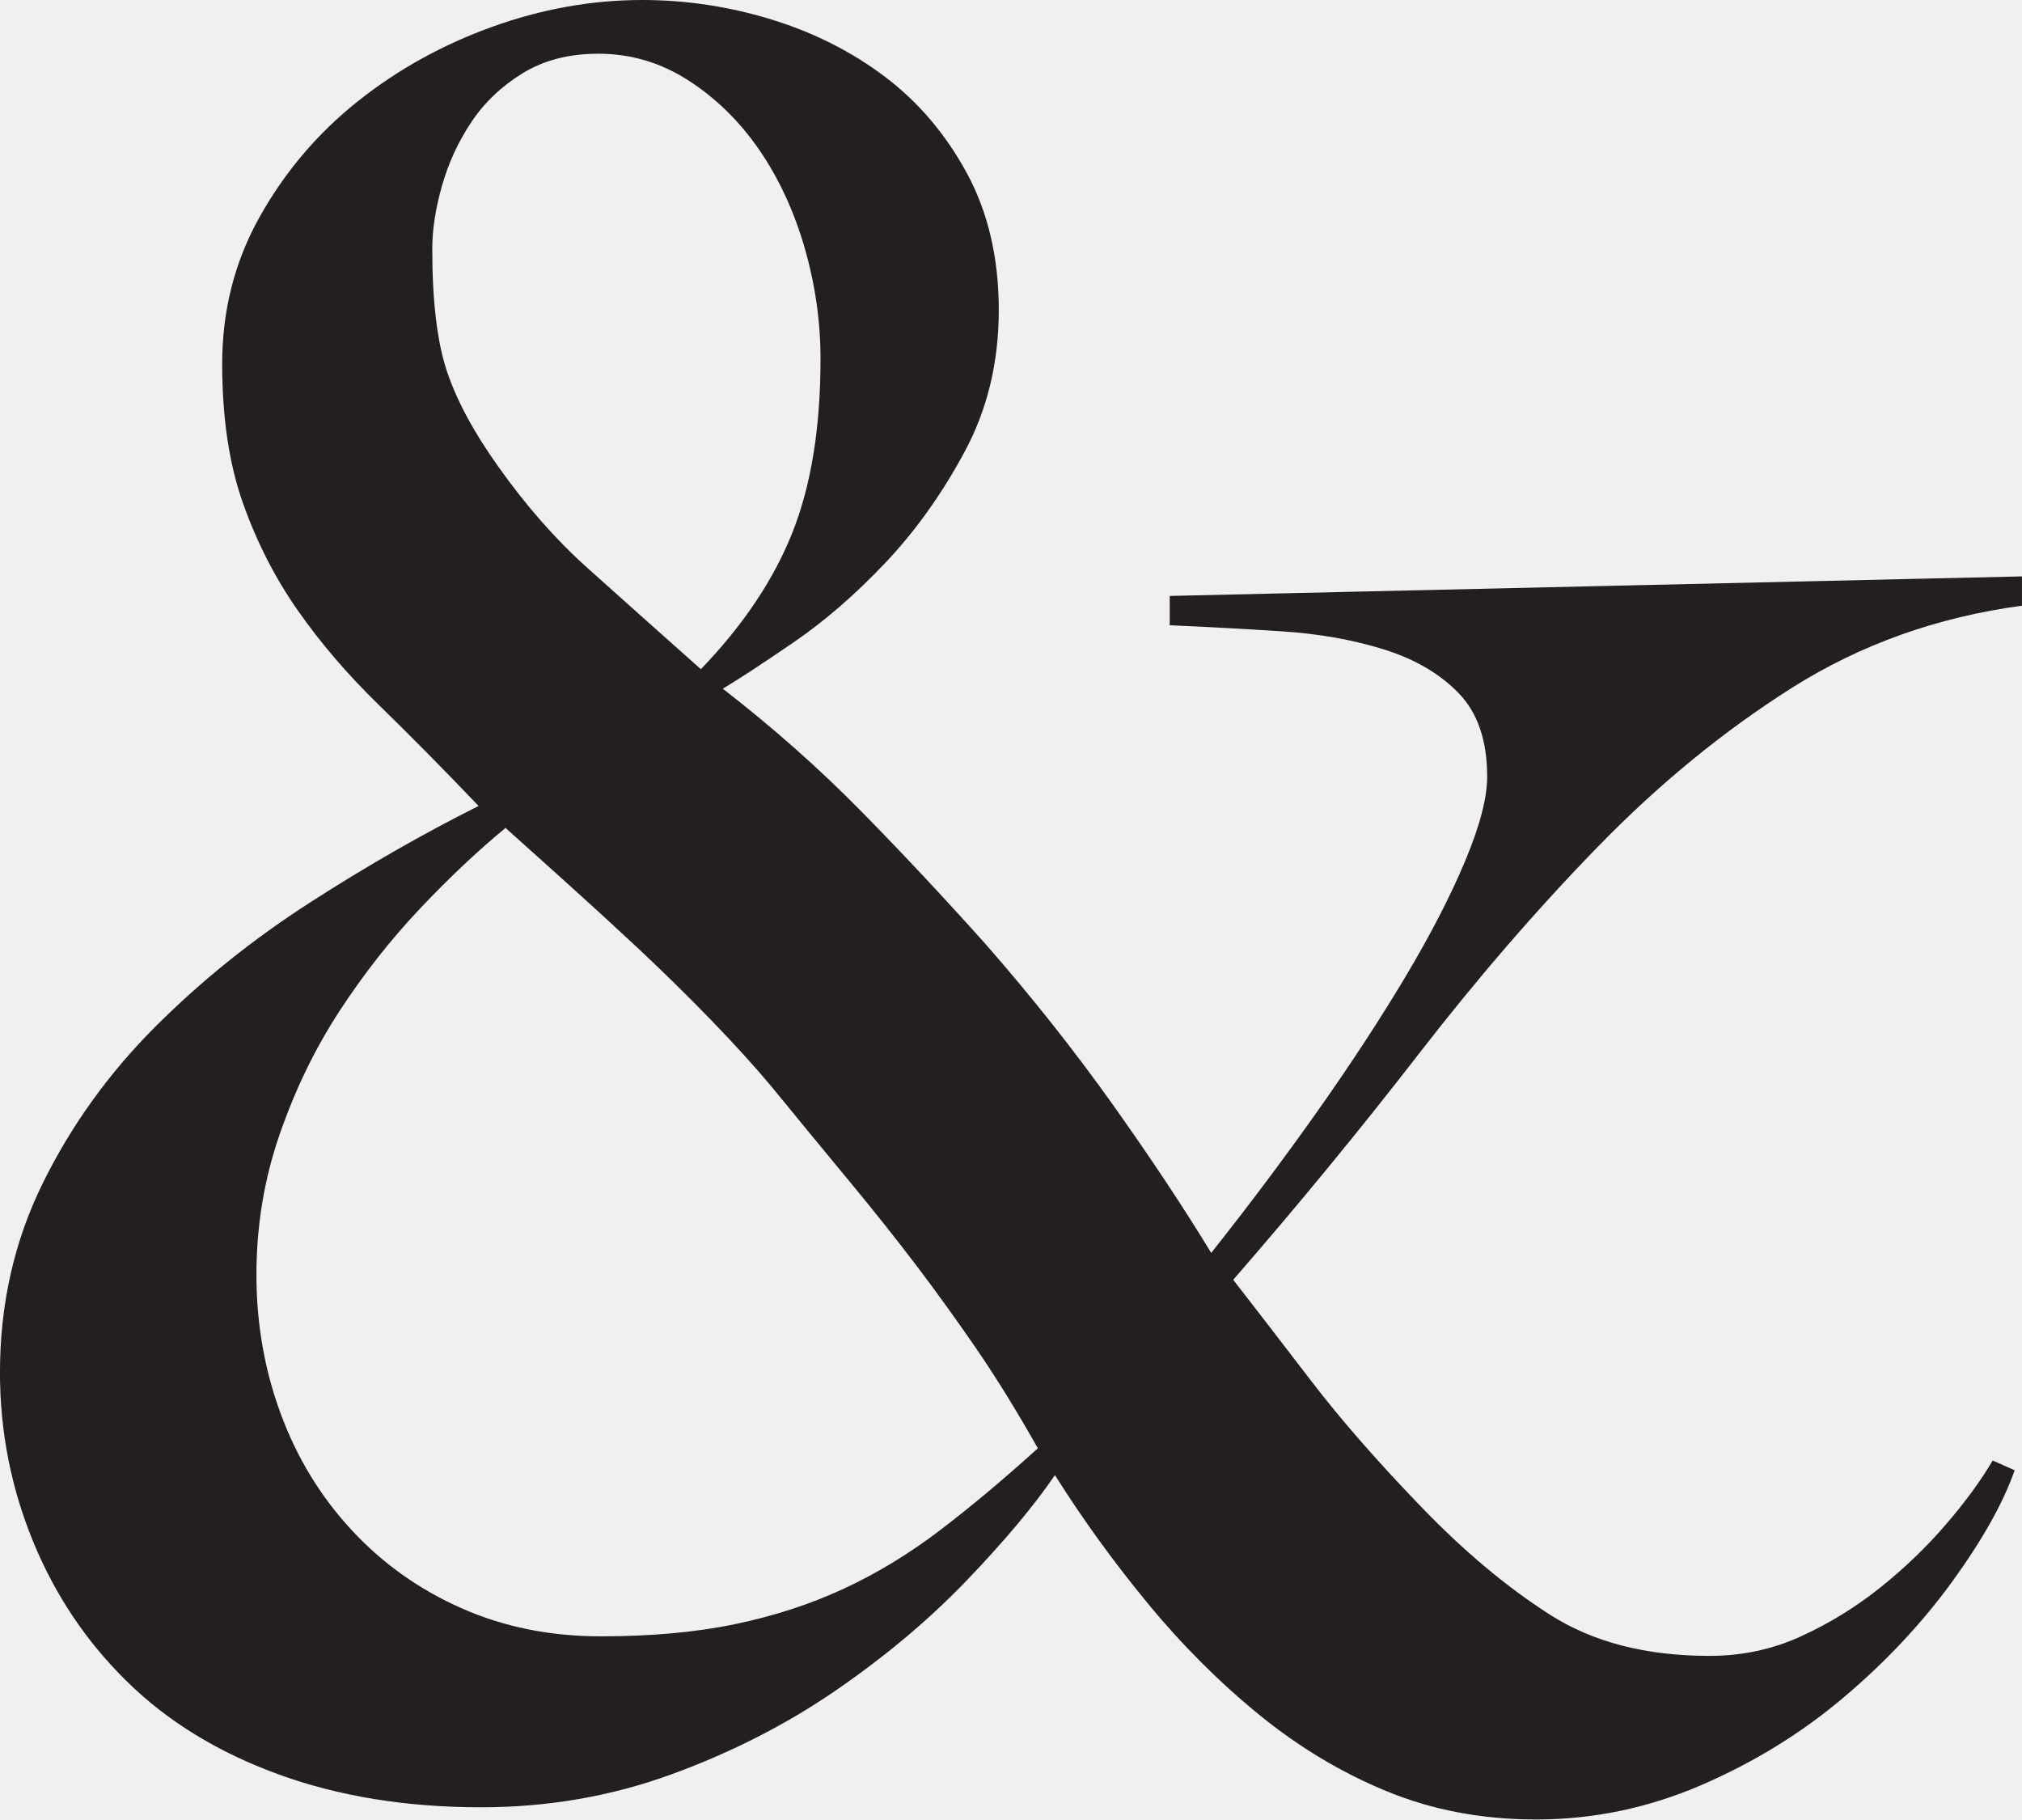
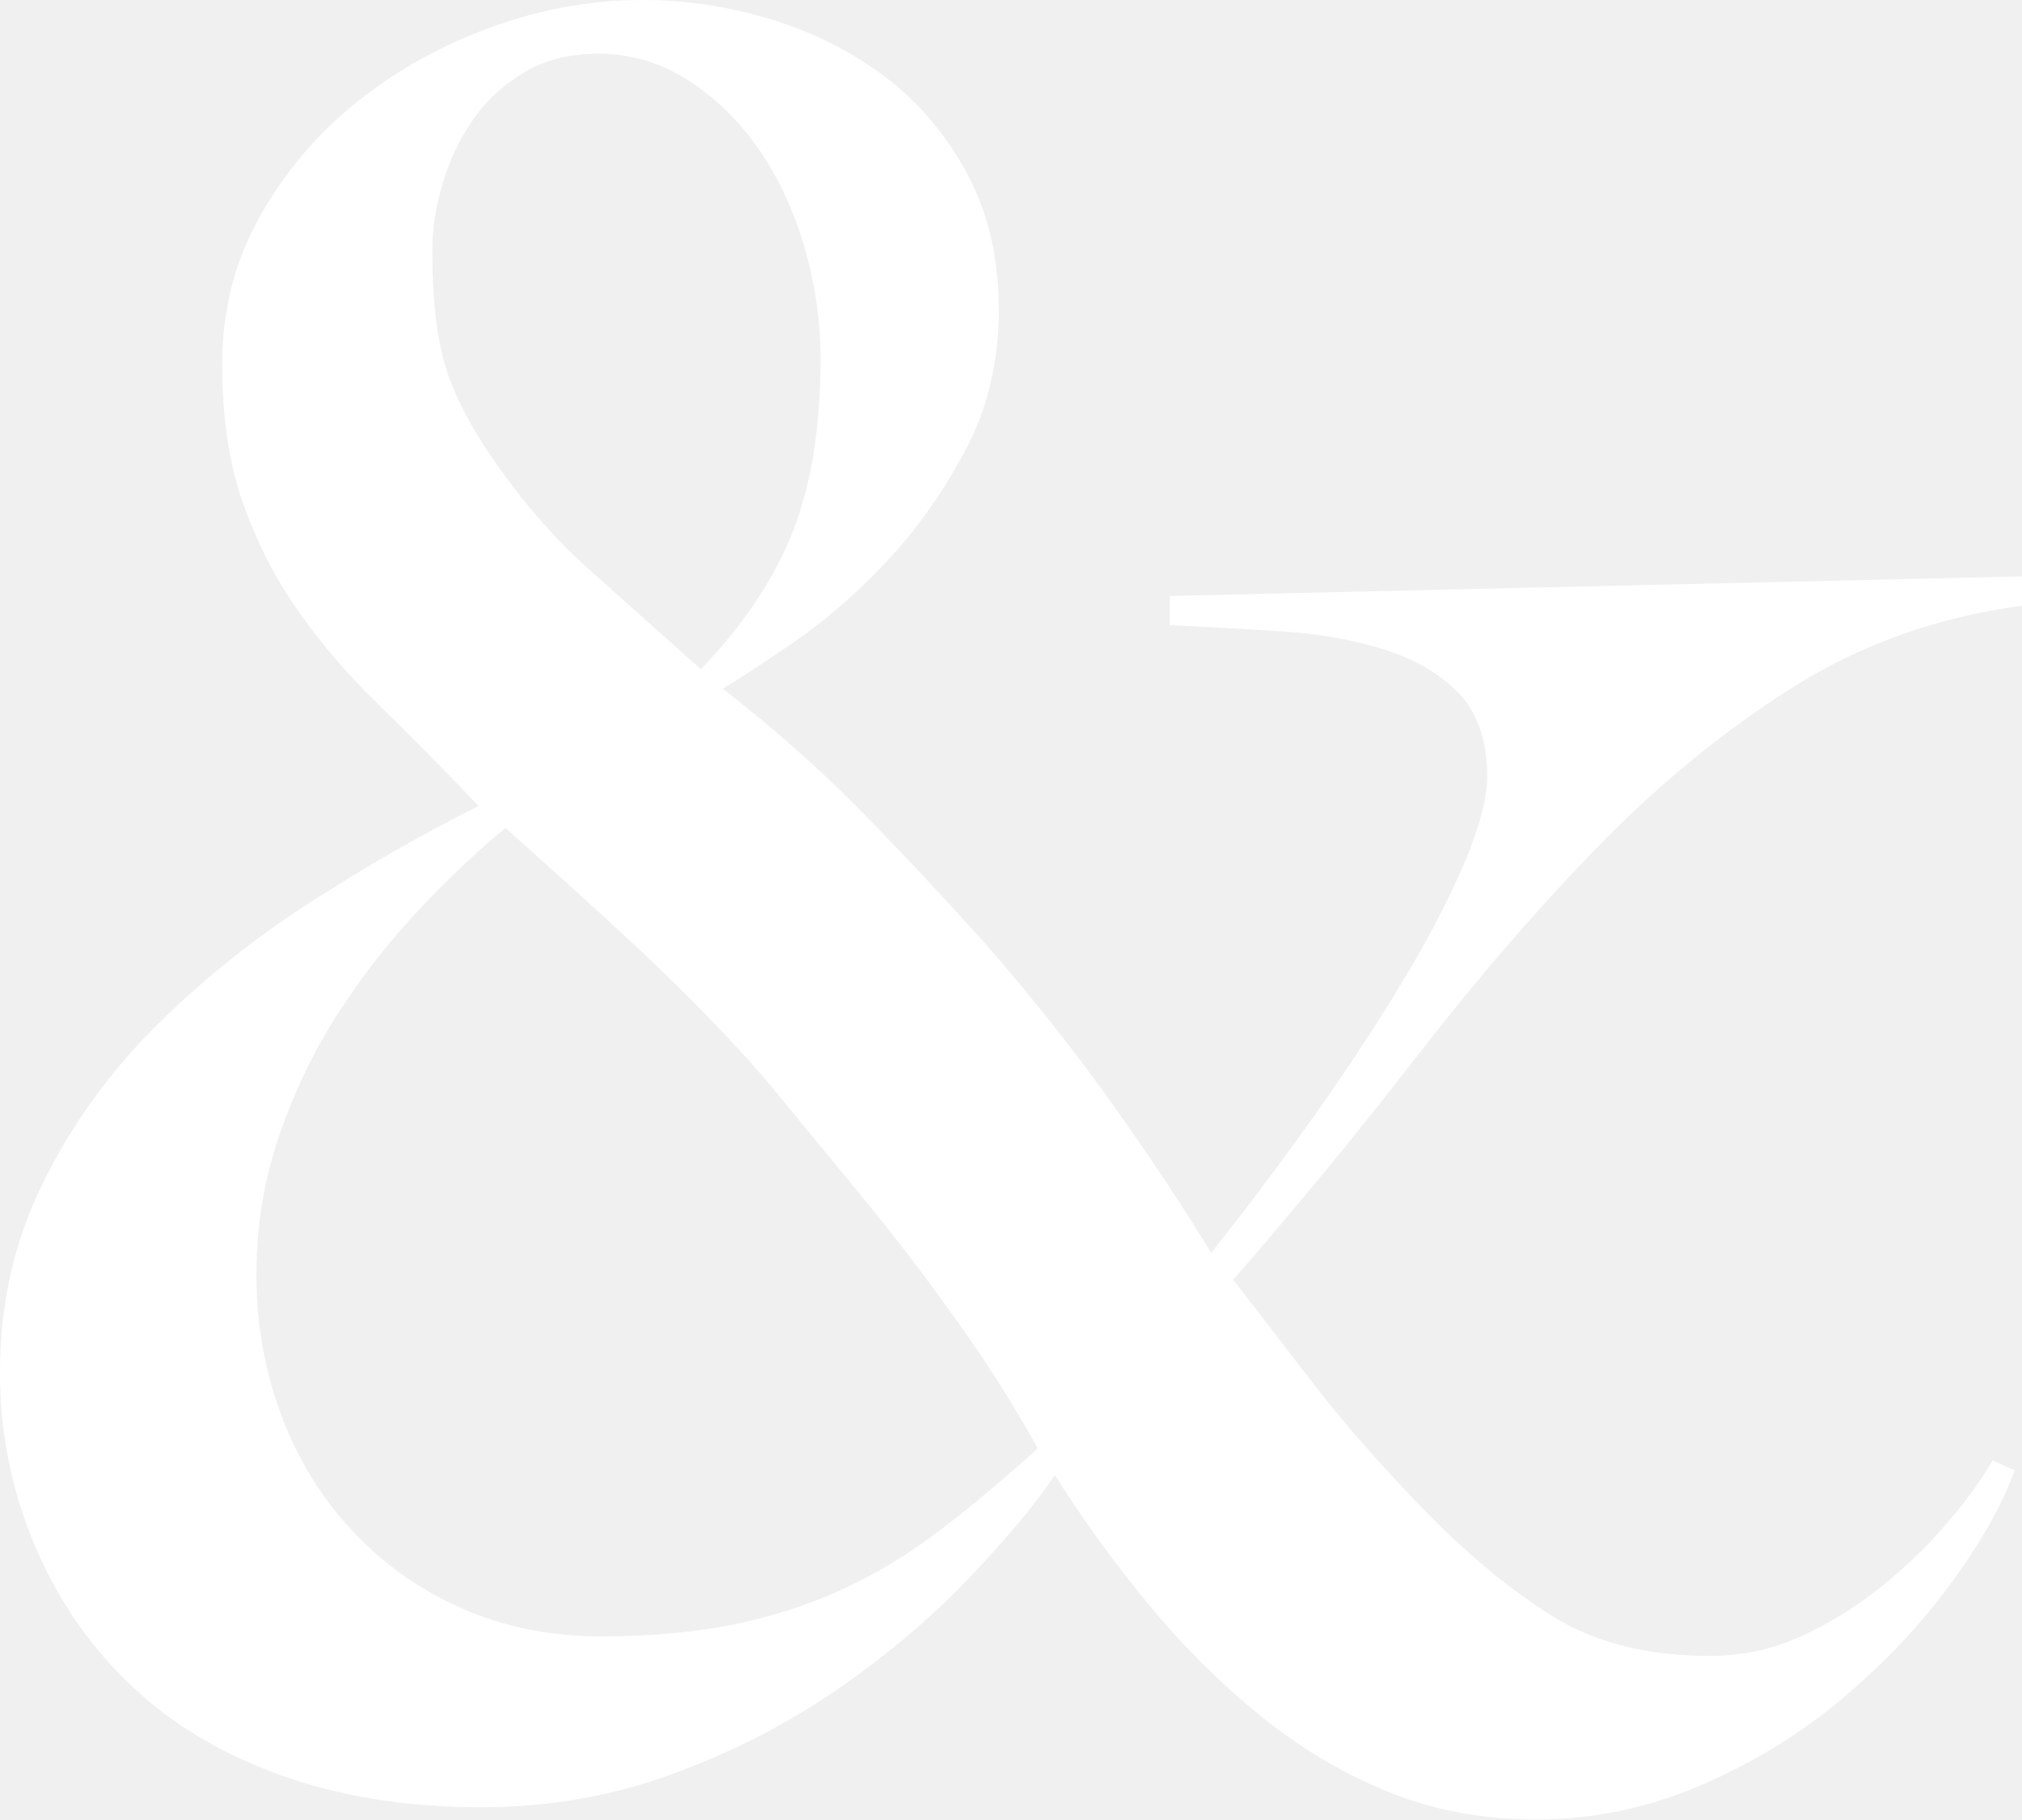
<svg xmlns="http://www.w3.org/2000/svg" id="Layer_1" data-name="Layer 1" viewBox="0 0 752.17 676.77">
  <defs>
    <style>
      .cls-1 {
-         fill: #231f20;
        stroke-width: 0px;
      }
    </style>
  </defs>
-   <path class="cls-1" d="m666.78,255.72c-25.44,16.05-49.51,35.74-72.22,59.05-22.71,23.32-44.97,49.06-66.77,77.22-21.8,28.16-44.82,56.18-69.04,84.03,8.47,10.9,18.17,23.48,29.07,37.7,10.9,14.24,24.53,29.83,40.88,46.78,15.74,16.35,31.63,29.68,47.69,39.97,16.04,10.31,35.88,15.44,59.5,15.44,12.11,0,23.46-2.41,34.07-7.27,10.59-4.84,20.44-10.9,29.52-18.17,9.08-7.27,17.26-15.13,24.53-23.62,7.27-8.47,13.01-16.35,17.25-23.62l8.18,3.63c-4.24,12.12-11.97,25.89-23.16,41.33-11.21,15.44-24.69,29.84-40.43,43.15-15.76,13.33-33.47,24.23-53.14,32.7-19.69,8.47-40.13,12.72-61.32,12.72-19.99,0-38.47-3.49-55.42-10.45-16.96-6.96-32.86-16.49-47.69-28.61-14.84-12.11-28.61-25.89-41.33-41.33-12.72-15.44-24.23-31.34-34.52-47.69-7.88,11.51-18.78,24.53-32.71,39.06-13.94,14.54-30.13,28.16-48.6,40.88-18.48,12.72-38.92,23.17-61.32,31.34-22.41,8.18-46.03,12.26-70.85,12.26-27.86,0-53.01-4.09-75.4-12.26-22.42-8.17-41.2-19.67-56.32-34.52-15.14-14.83-26.8-32.25-34.98-52.23-8.17-19.98-12.26-40.88-12.26-62.68,0-25.44,5.3-48.9,15.9-70.4,10.59-21.49,24.53-40.88,41.78-58.14,17.26-17.26,36.48-32.7,57.69-46.33,21.19-13.63,42.09-25.58,62.68-35.88-13.32-13.93-25.74-26.49-37.24-37.7-11.51-11.2-21.5-22.85-29.98-34.97-8.49-12.11-15.3-25.44-20.44-39.97-5.15-14.53-7.73-31.79-7.73-51.78s4.68-38.29,14.09-54.96c9.38-16.65,21.49-30.89,36.34-42.7,14.83-11.81,31.48-21.04,49.96-27.71C201.51,3.34,220.13,0,238.91,0c16.35,0,32.39,2.43,48.14,7.27,15.75,4.85,29.83,11.97,42.24,21.35,12.4,9.4,22.55,21.35,30.43,35.88,7.87,14.54,11.82,31.5,11.82,50.87s-4.25,36.95-12.72,52.69c-8.49,15.76-18.33,29.52-29.52,41.33-11.21,11.81-22.57,21.66-34.07,29.52-11.51,7.88-20.3,13.63-26.35,17.26,18.77,14.54,36.03,29.84,51.78,45.88,15.75,16.05,31.18,32.56,46.33,49.51,16.94,19.39,32.54,39.06,46.78,59.05,14.22,19.98,26.49,38.47,36.79,55.41,13.93-17.56,27.1-35.12,39.52-52.69,12.4-17.56,23.3-34.21,32.7-49.96,9.39-15.74,16.81-30.12,22.26-43.15,5.45-13.02,8.18-23.46,8.18-31.34,0-13.32-3.5-23.62-10.45-30.89-6.97-7.27-16.21-12.72-27.7-16.35-11.51-3.63-24.23-5.9-38.16-6.81-13.94-.91-27.86-1.66-41.78-2.27v-10.9l317.03-7.27v10.9c-31.49,4.24-59.95,14.39-85.39,30.43Zm-303.41,246.18c-7.27-10.59-14.69-20.89-22.26-30.89-7.58-9.99-15.76-20.28-24.53-30.89-8.78-10.59-18.62-22.56-29.52-35.88-6.06-7.27-13.48-15.44-22.25-24.53-8.79-9.08-17.88-18.01-27.25-26.8-9.4-8.77-18.49-17.1-27.25-24.98-8.79-7.86-16.22-14.53-22.26-19.98-10.31,8.49-20.89,18.48-31.79,29.98-10.9,11.51-20.89,24.23-29.98,38.15-9.08,13.94-16.51,29.23-22.26,45.88-5.77,16.66-8.63,34.07-8.63,52.23s3.03,35.43,9.08,51.78c6.05,16.35,14.83,30.75,26.35,43.15,11.5,12.42,25.12,22.11,40.88,29.07,15.74,6.97,33,10.45,51.77,10.45s35.43-1.51,49.96-4.54c14.54-3.02,28.01-7.41,40.43-13.17,12.41-5.75,24.37-13.02,35.88-21.8,11.5-8.77,23.62-18.92,36.34-30.43-7.88-13.93-15.44-26.19-22.71-36.79Zm-64.04-409.7c-3.95-13.63-9.54-25.73-16.81-36.34-7.27-10.59-16.05-19.22-26.34-25.89-10.31-6.66-21.5-9.99-33.61-9.99-10.9,0-20.3,2.43-28.16,7.27-7.88,4.85-14.24,10.9-19.08,18.17-4.85,7.27-8.49,15.15-10.9,23.62-2.42,8.49-3.63,16.35-3.63,23.62,0,19.39,1.82,34.52,5.45,45.42,3.64,10.9,10,22.71,19.08,35.43,10.29,14.54,21.34,27.11,33.15,37.7,11.81,10.6,25.9,23.17,42.24,37.7,15.74-16.35,27.09-33.3,34.07-50.87,6.96-17.56,10.44-39.06,10.44-64.5,0-13.92-1.97-27.71-5.9-41.33Z" />
+   <path class="cls-1" fill="white" d="m666.78,255.72c-25.44,16.05-49.51,35.74-72.22,59.05-22.71,23.32-44.97,49.06-66.77,77.22-21.8,28.16-44.82,56.18-69.04,84.03,8.47,10.9,18.17,23.48,29.07,37.7,10.9,14.24,24.53,29.83,40.88,46.78,15.74,16.35,31.63,29.68,47.69,39.97,16.04,10.31,35.88,15.44,59.5,15.44,12.11,0,23.46-2.41,34.07-7.27,10.59-4.84,20.44-10.9,29.52-18.17,9.08-7.27,17.26-15.13,24.53-23.62,7.27-8.47,13.01-16.35,17.25-23.62l8.18,3.63c-4.24,12.12-11.97,25.89-23.16,41.33-11.21,15.44-24.69,29.84-40.43,43.15-15.76,13.33-33.47,24.23-53.14,32.7-19.69,8.47-40.13,12.72-61.32,12.72-19.99,0-38.47-3.49-55.42-10.45-16.96-6.96-32.86-16.49-47.69-28.61-14.84-12.11-28.61-25.89-41.33-41.33-12.72-15.44-24.23-31.34-34.52-47.69-7.88,11.51-18.78,24.53-32.71,39.06-13.94,14.54-30.13,28.16-48.6,40.88-18.48,12.72-38.92,23.17-61.32,31.34-22.41,8.18-46.03,12.26-70.85,12.26-27.86,0-53.01-4.09-75.4-12.26-22.42-8.17-41.2-19.67-56.32-34.52-15.14-14.83-26.8-32.25-34.98-52.23-8.17-19.98-12.26-40.88-12.26-62.68,0-25.44,5.3-48.9,15.9-70.4,10.59-21.49,24.53-40.88,41.78-58.14,17.26-17.26,36.48-32.7,57.69-46.33,21.19-13.63,42.09-25.58,62.68-35.88-13.32-13.93-25.74-26.49-37.24-37.7-11.51-11.2-21.5-22.85-29.98-34.97-8.49-12.11-15.3-25.44-20.44-39.97-5.15-14.53-7.73-31.79-7.73-51.78s4.68-38.29,14.09-54.96c9.38-16.65,21.49-30.89,36.34-42.7,14.83-11.81,31.48-21.04,49.96-27.71C201.51,3.34,220.13,0,238.91,0c16.35,0,32.39,2.43,48.14,7.27,15.75,4.85,29.83,11.97,42.24,21.35,12.4,9.4,22.55,21.35,30.43,35.88,7.87,14.54,11.82,31.5,11.82,50.87s-4.25,36.95-12.72,52.69c-8.49,15.76-18.33,29.52-29.52,41.33-11.21,11.81-22.57,21.66-34.07,29.52-11.51,7.88-20.3,13.63-26.35,17.26,18.77,14.54,36.03,29.84,51.78,45.88,15.75,16.05,31.18,32.56,46.33,49.51,16.94,19.39,32.54,39.06,46.78,59.05,14.22,19.98,26.49,38.47,36.79,55.41,13.93-17.56,27.1-35.12,39.52-52.69,12.4-17.56,23.3-34.21,32.7-49.96,9.39-15.74,16.81-30.12,22.26-43.15,5.45-13.02,8.18-23.46,8.18-31.34,0-13.32-3.5-23.62-10.45-30.89-6.97-7.27-16.21-12.72-27.7-16.35-11.51-3.63-24.23-5.9-38.16-6.81-13.94-.91-27.86-1.66-41.78-2.27v-10.9l317.03-7.27v10.9c-31.49,4.24-59.95,14.39-85.39,30.43Zm-303.41,246.18c-7.27-10.59-14.69-20.89-22.26-30.89-7.58-9.99-15.76-20.28-24.53-30.89-8.78-10.59-18.62-22.56-29.52-35.88-6.06-7.27-13.48-15.44-22.25-24.53-8.79-9.08-17.88-18.01-27.25-26.8-9.4-8.77-18.49-17.1-27.25-24.98-8.79-7.86-16.22-14.53-22.26-19.98-10.31,8.49-20.89,18.48-31.79,29.98-10.9,11.51-20.89,24.23-29.98,38.15-9.08,13.94-16.51,29.23-22.26,45.88-5.77,16.66-8.63,34.07-8.63,52.23s3.03,35.43,9.08,51.78c6.05,16.35,14.83,30.75,26.35,43.15,11.5,12.42,25.12,22.11,40.88,29.07,15.74,6.97,33,10.45,51.77,10.45s35.43-1.51,49.96-4.54c14.54-3.02,28.01-7.41,40.43-13.17,12.41-5.75,24.37-13.02,35.88-21.8,11.5-8.77,23.62-18.92,36.34-30.43-7.88-13.93-15.44-26.19-22.71-36.79Zm-64.04-409.7c-3.95-13.63-9.54-25.73-16.81-36.34-7.27-10.59-16.05-19.22-26.34-25.89-10.31-6.66-21.5-9.99-33.61-9.99-10.9,0-20.3,2.43-28.16,7.27-7.88,4.85-14.24,10.9-19.08,18.17-4.85,7.27-8.49,15.15-10.9,23.62-2.42,8.49-3.63,16.35-3.63,23.62,0,19.39,1.82,34.52,5.45,45.42,3.64,10.9,10,22.71,19.08,35.43,10.29,14.54,21.34,27.11,33.15,37.7,11.81,10.6,25.9,23.17,42.24,37.7,15.74-16.35,27.09-33.3,34.07-50.87,6.96-17.56,10.44-39.06,10.44-64.5,0-13.92-1.97-27.71-5.9-41.33Z" />
</svg>
